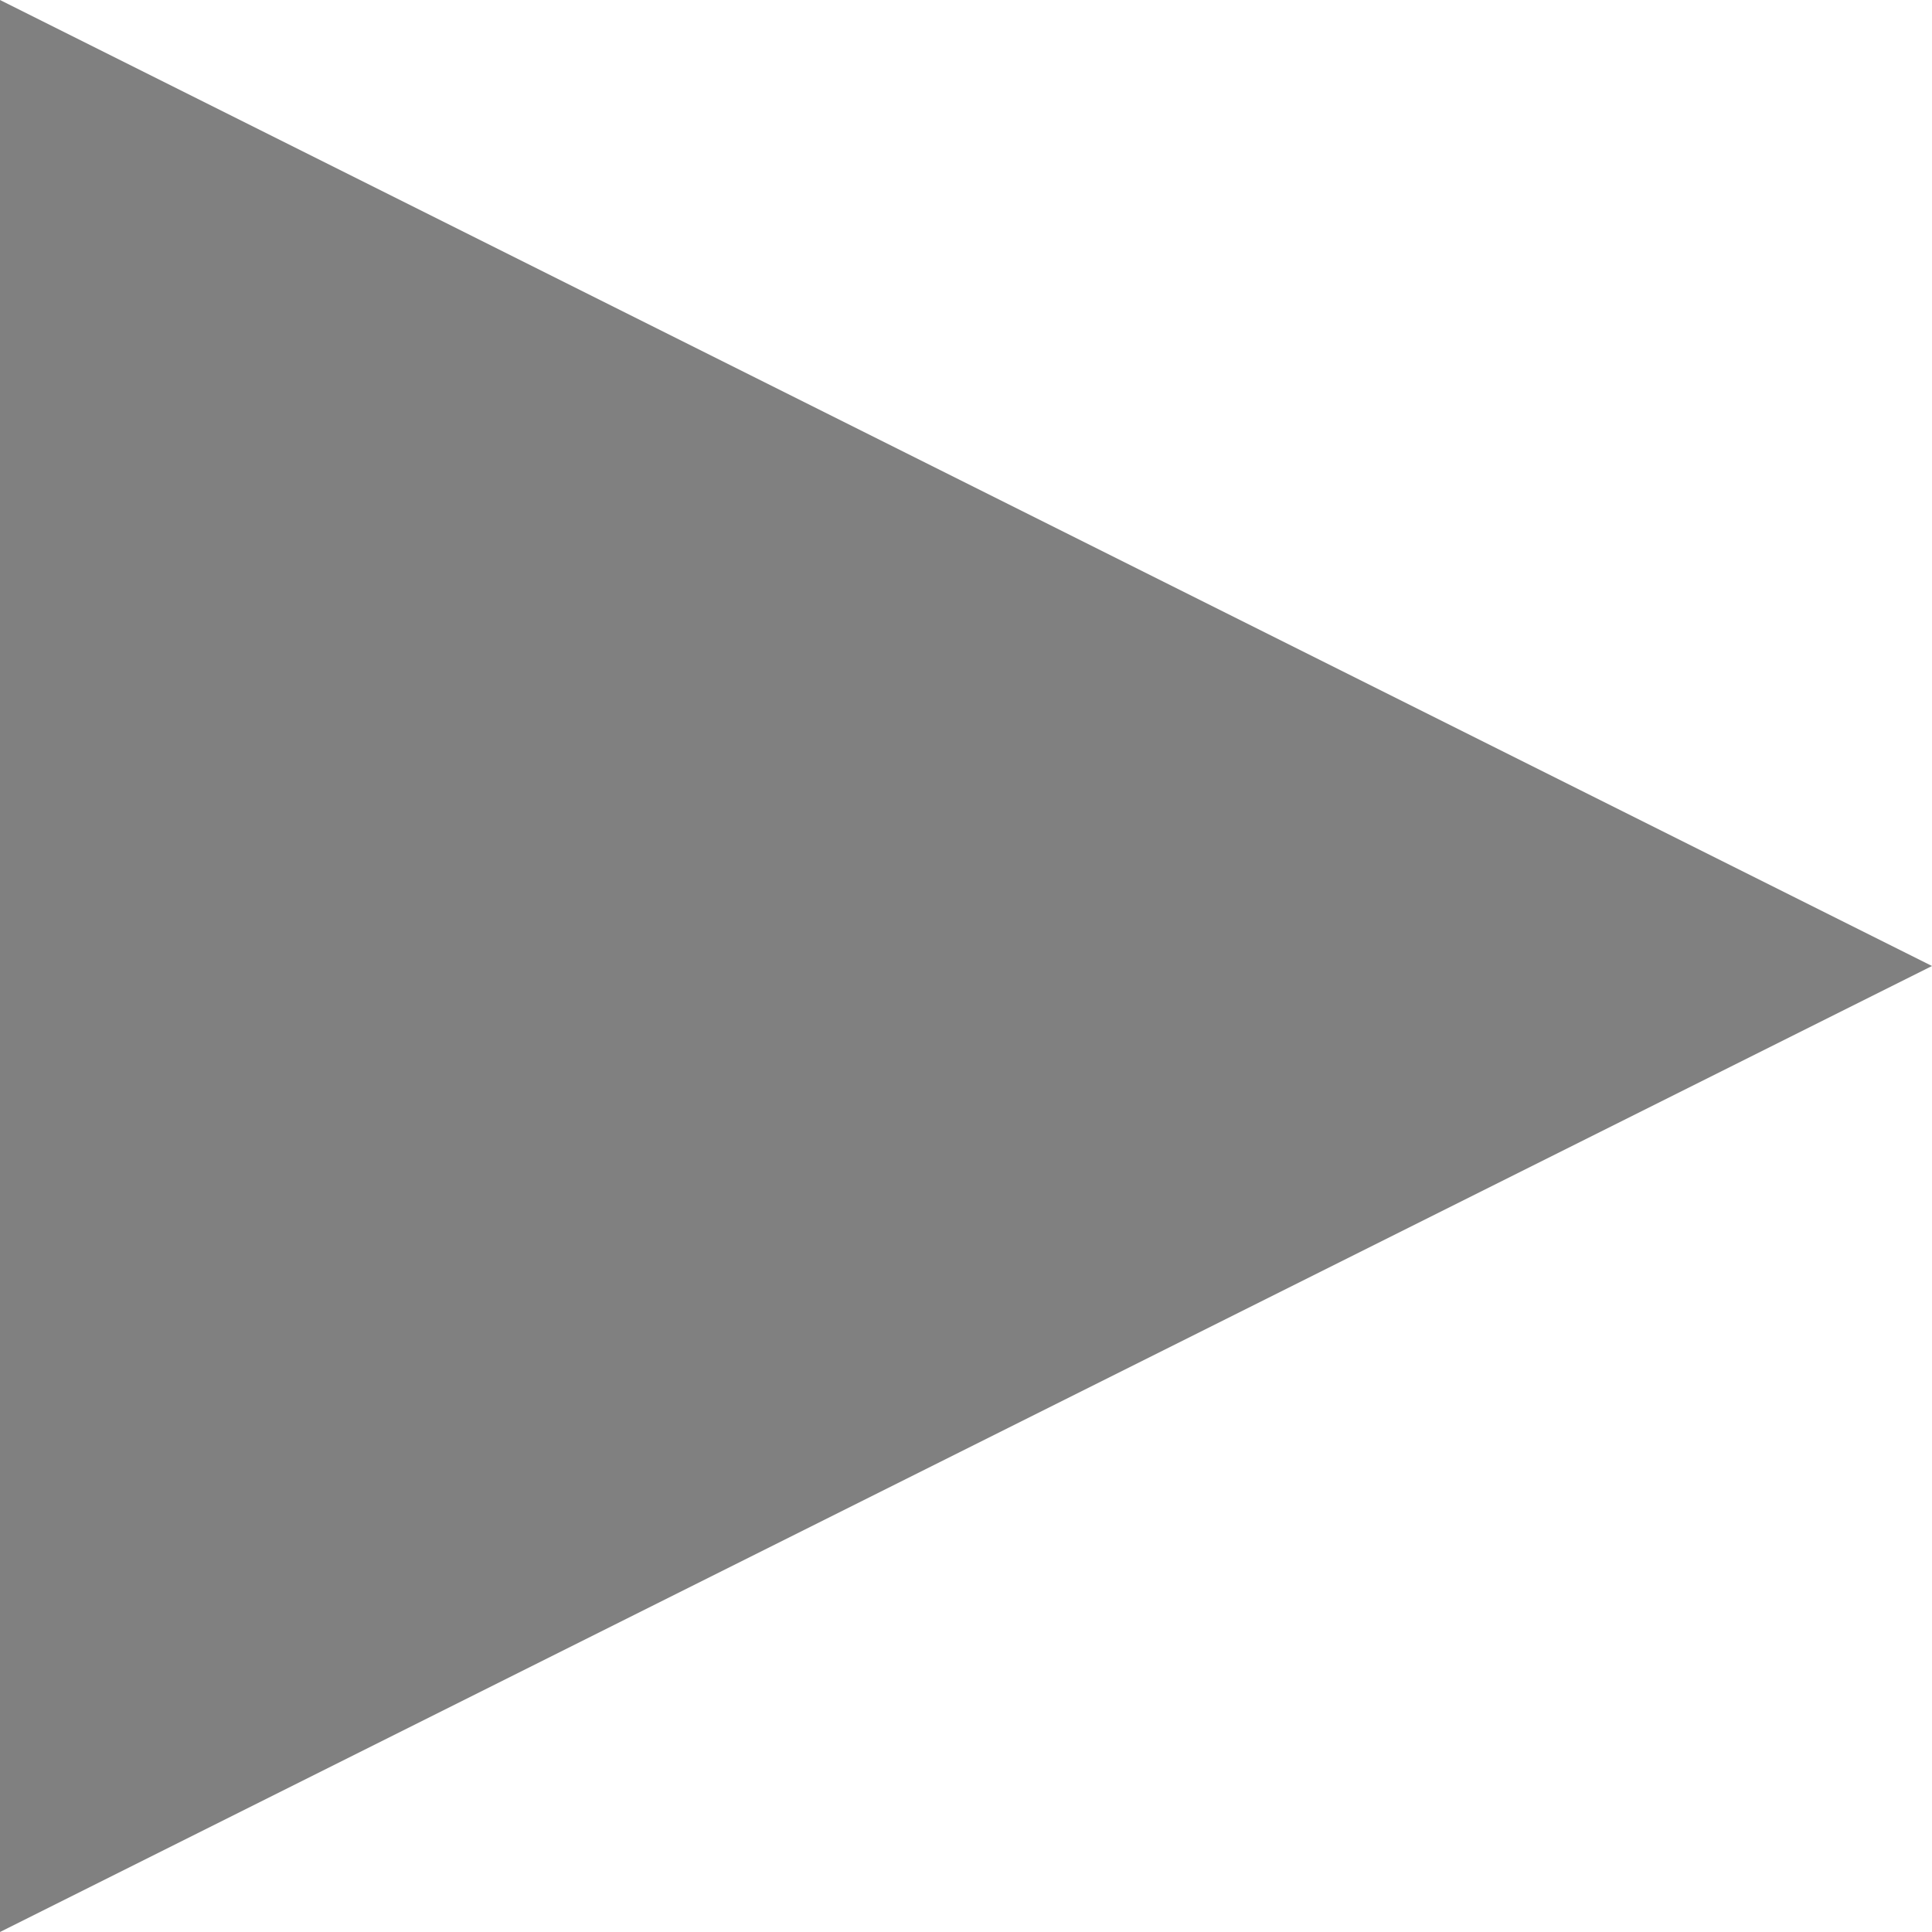
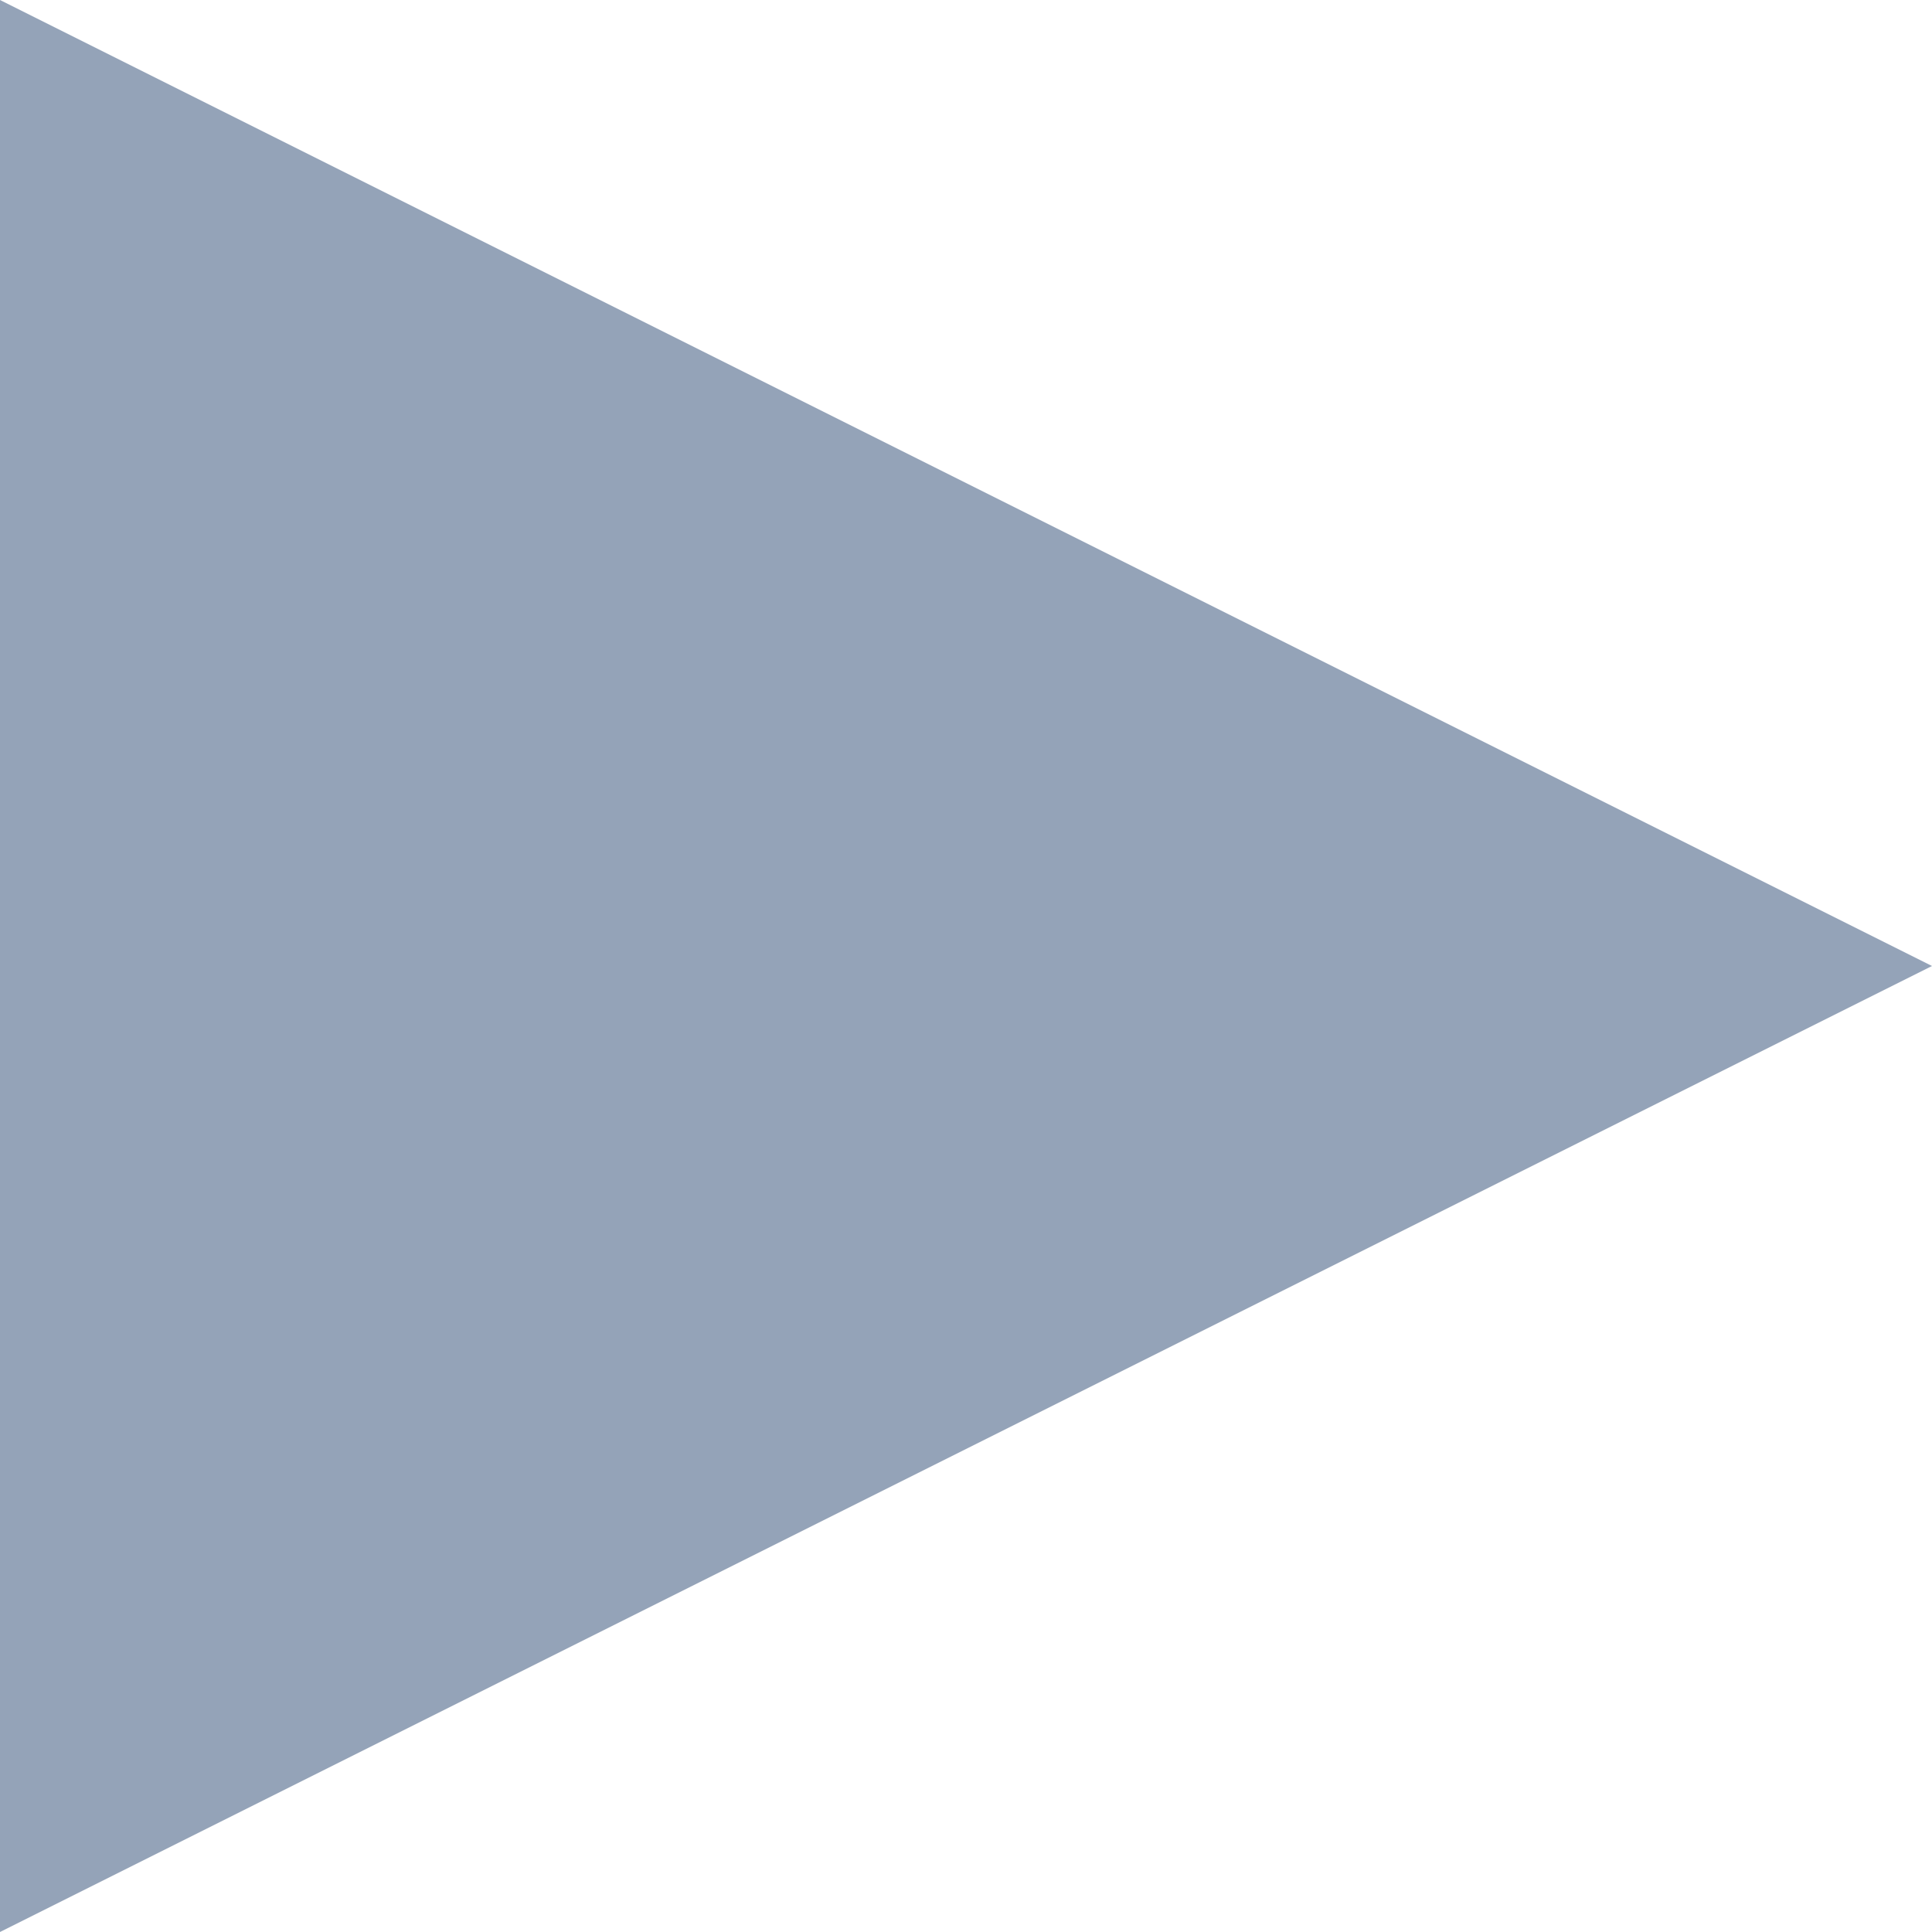
<svg xmlns="http://www.w3.org/2000/svg" class="inline" width="12px" height="12px" viewBox="0 0 48 48" version="1.1" xml:space="preserve">
  <g transform="matrix(-1.22465e-16,-2,-2,1.22465e-16,48,48)">
-     <path d="M12,0L24,24L0,24L12,0Z" fill="rgb(128,128,128)" />
+     <path d="M12,0L24,24L0,24L12,0Z" fill="#94A3B8" />
  </g>
</svg>
